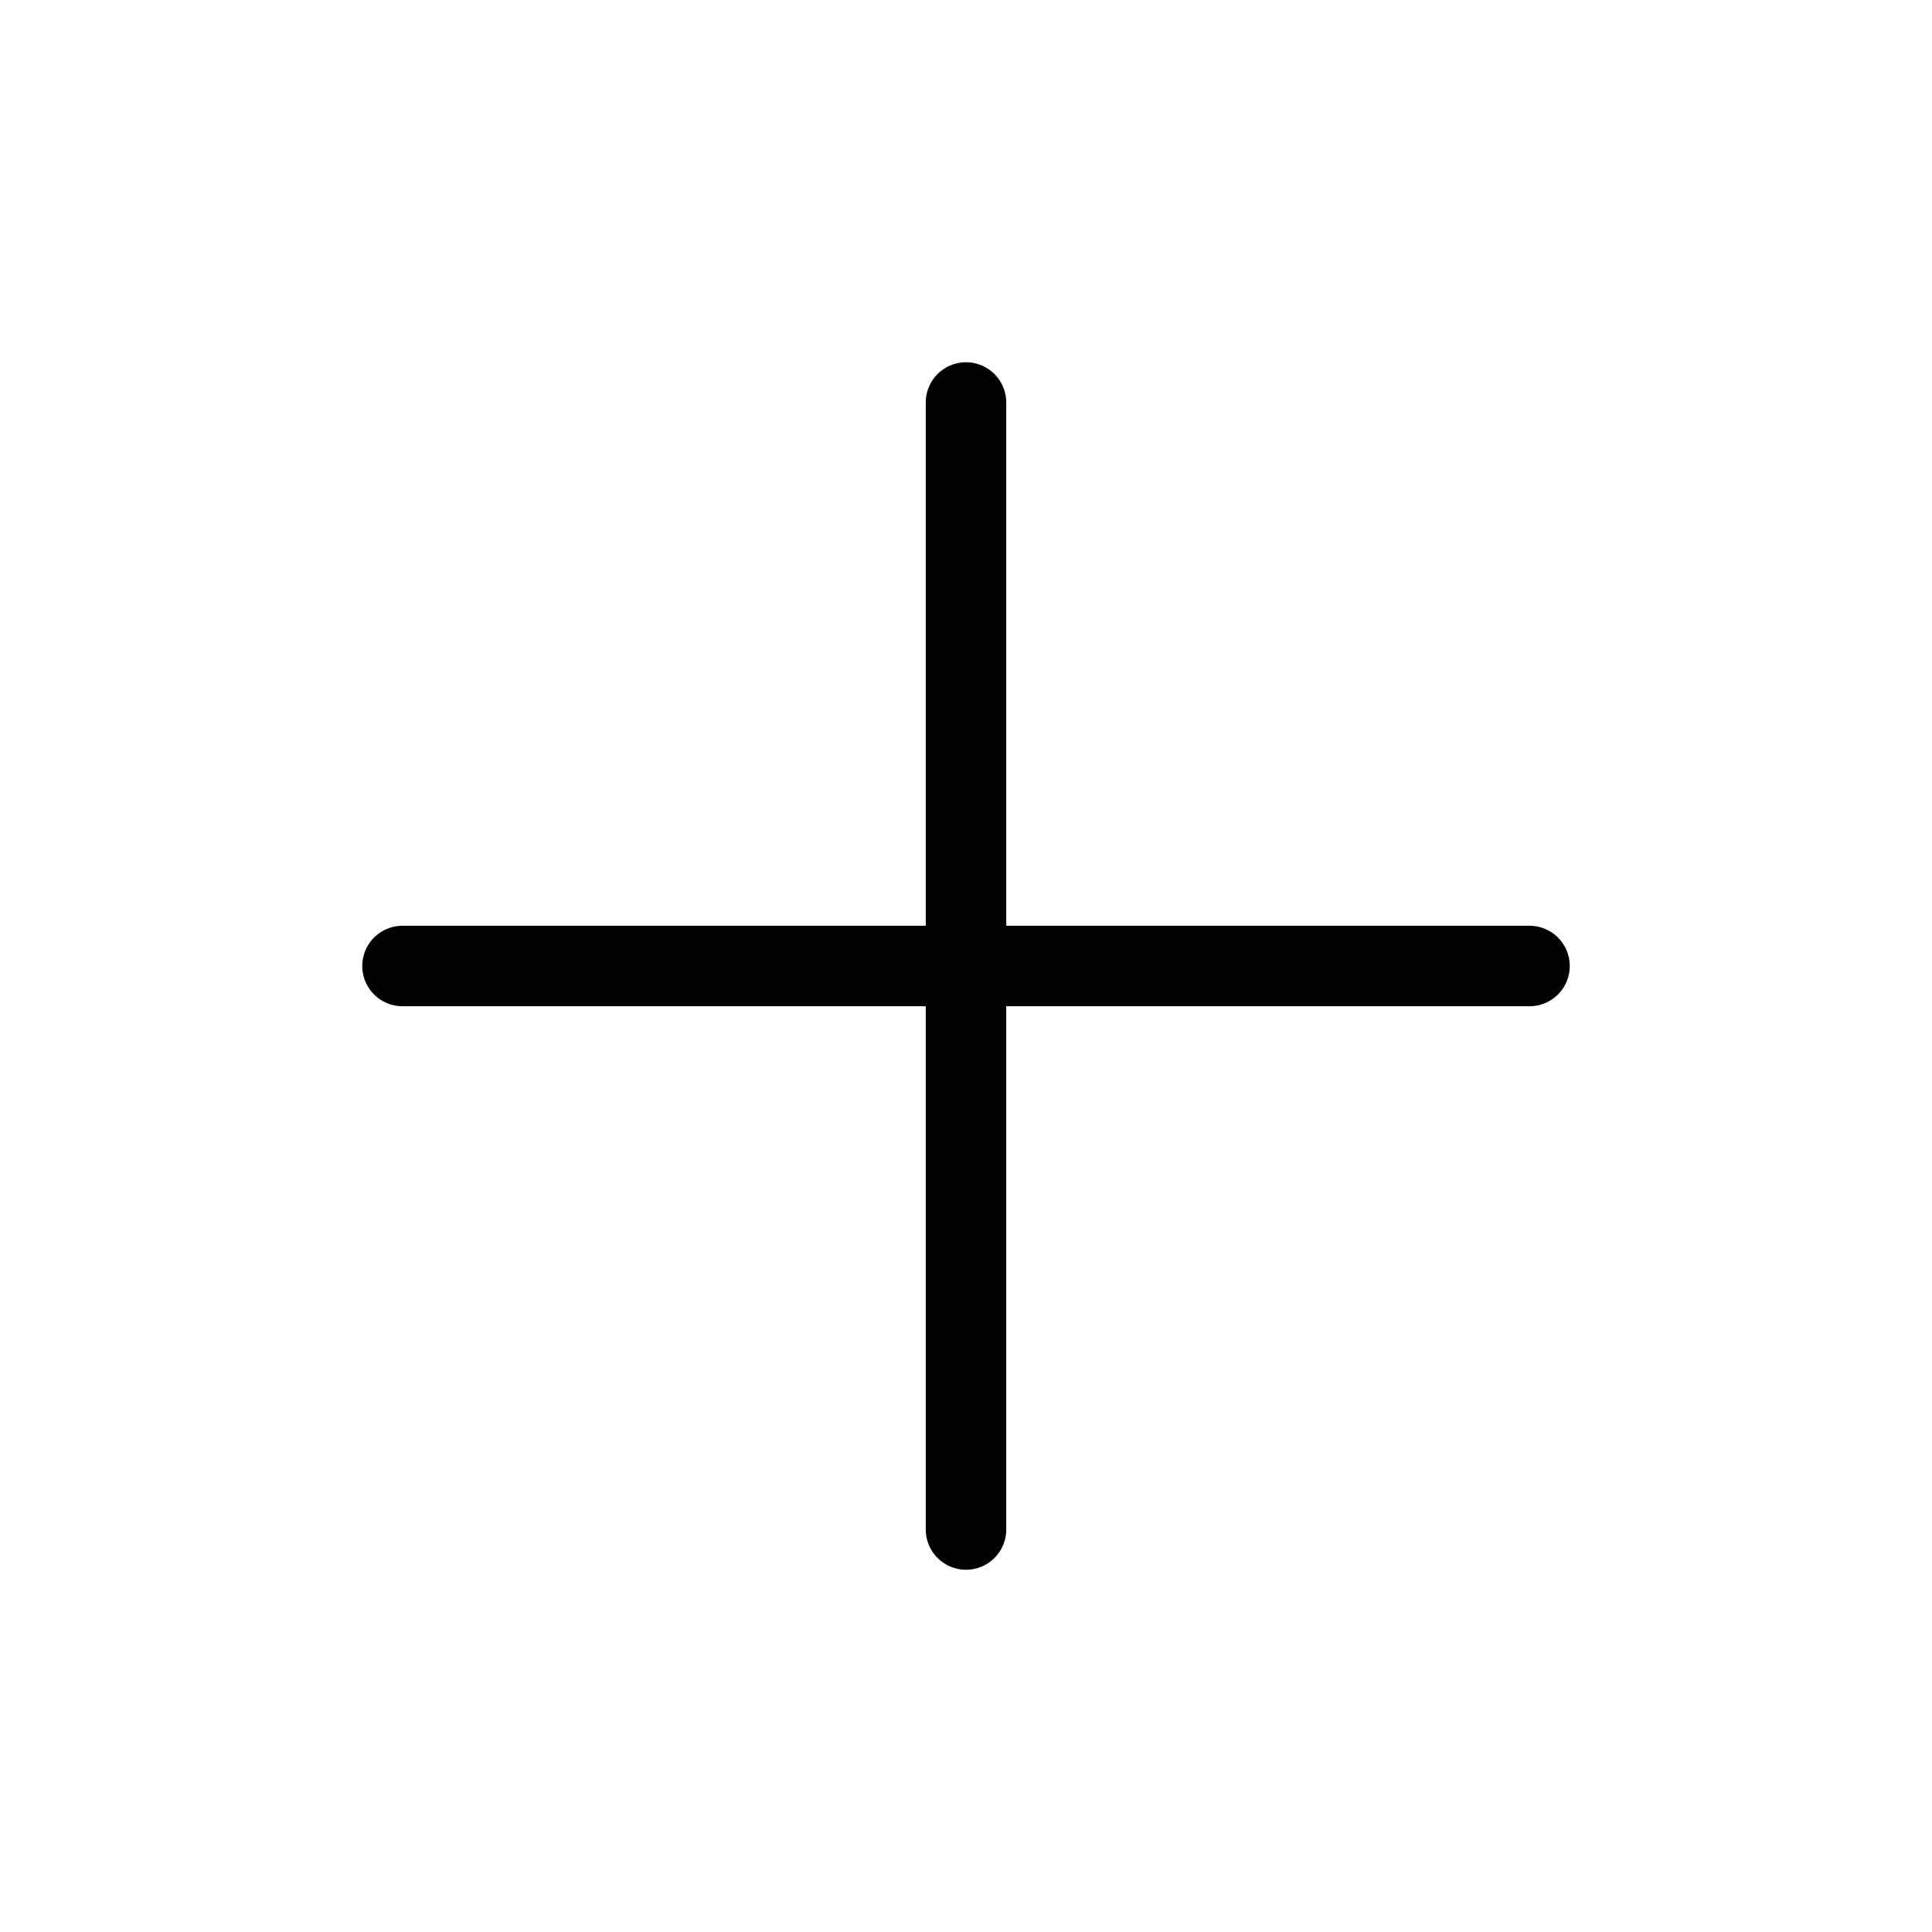
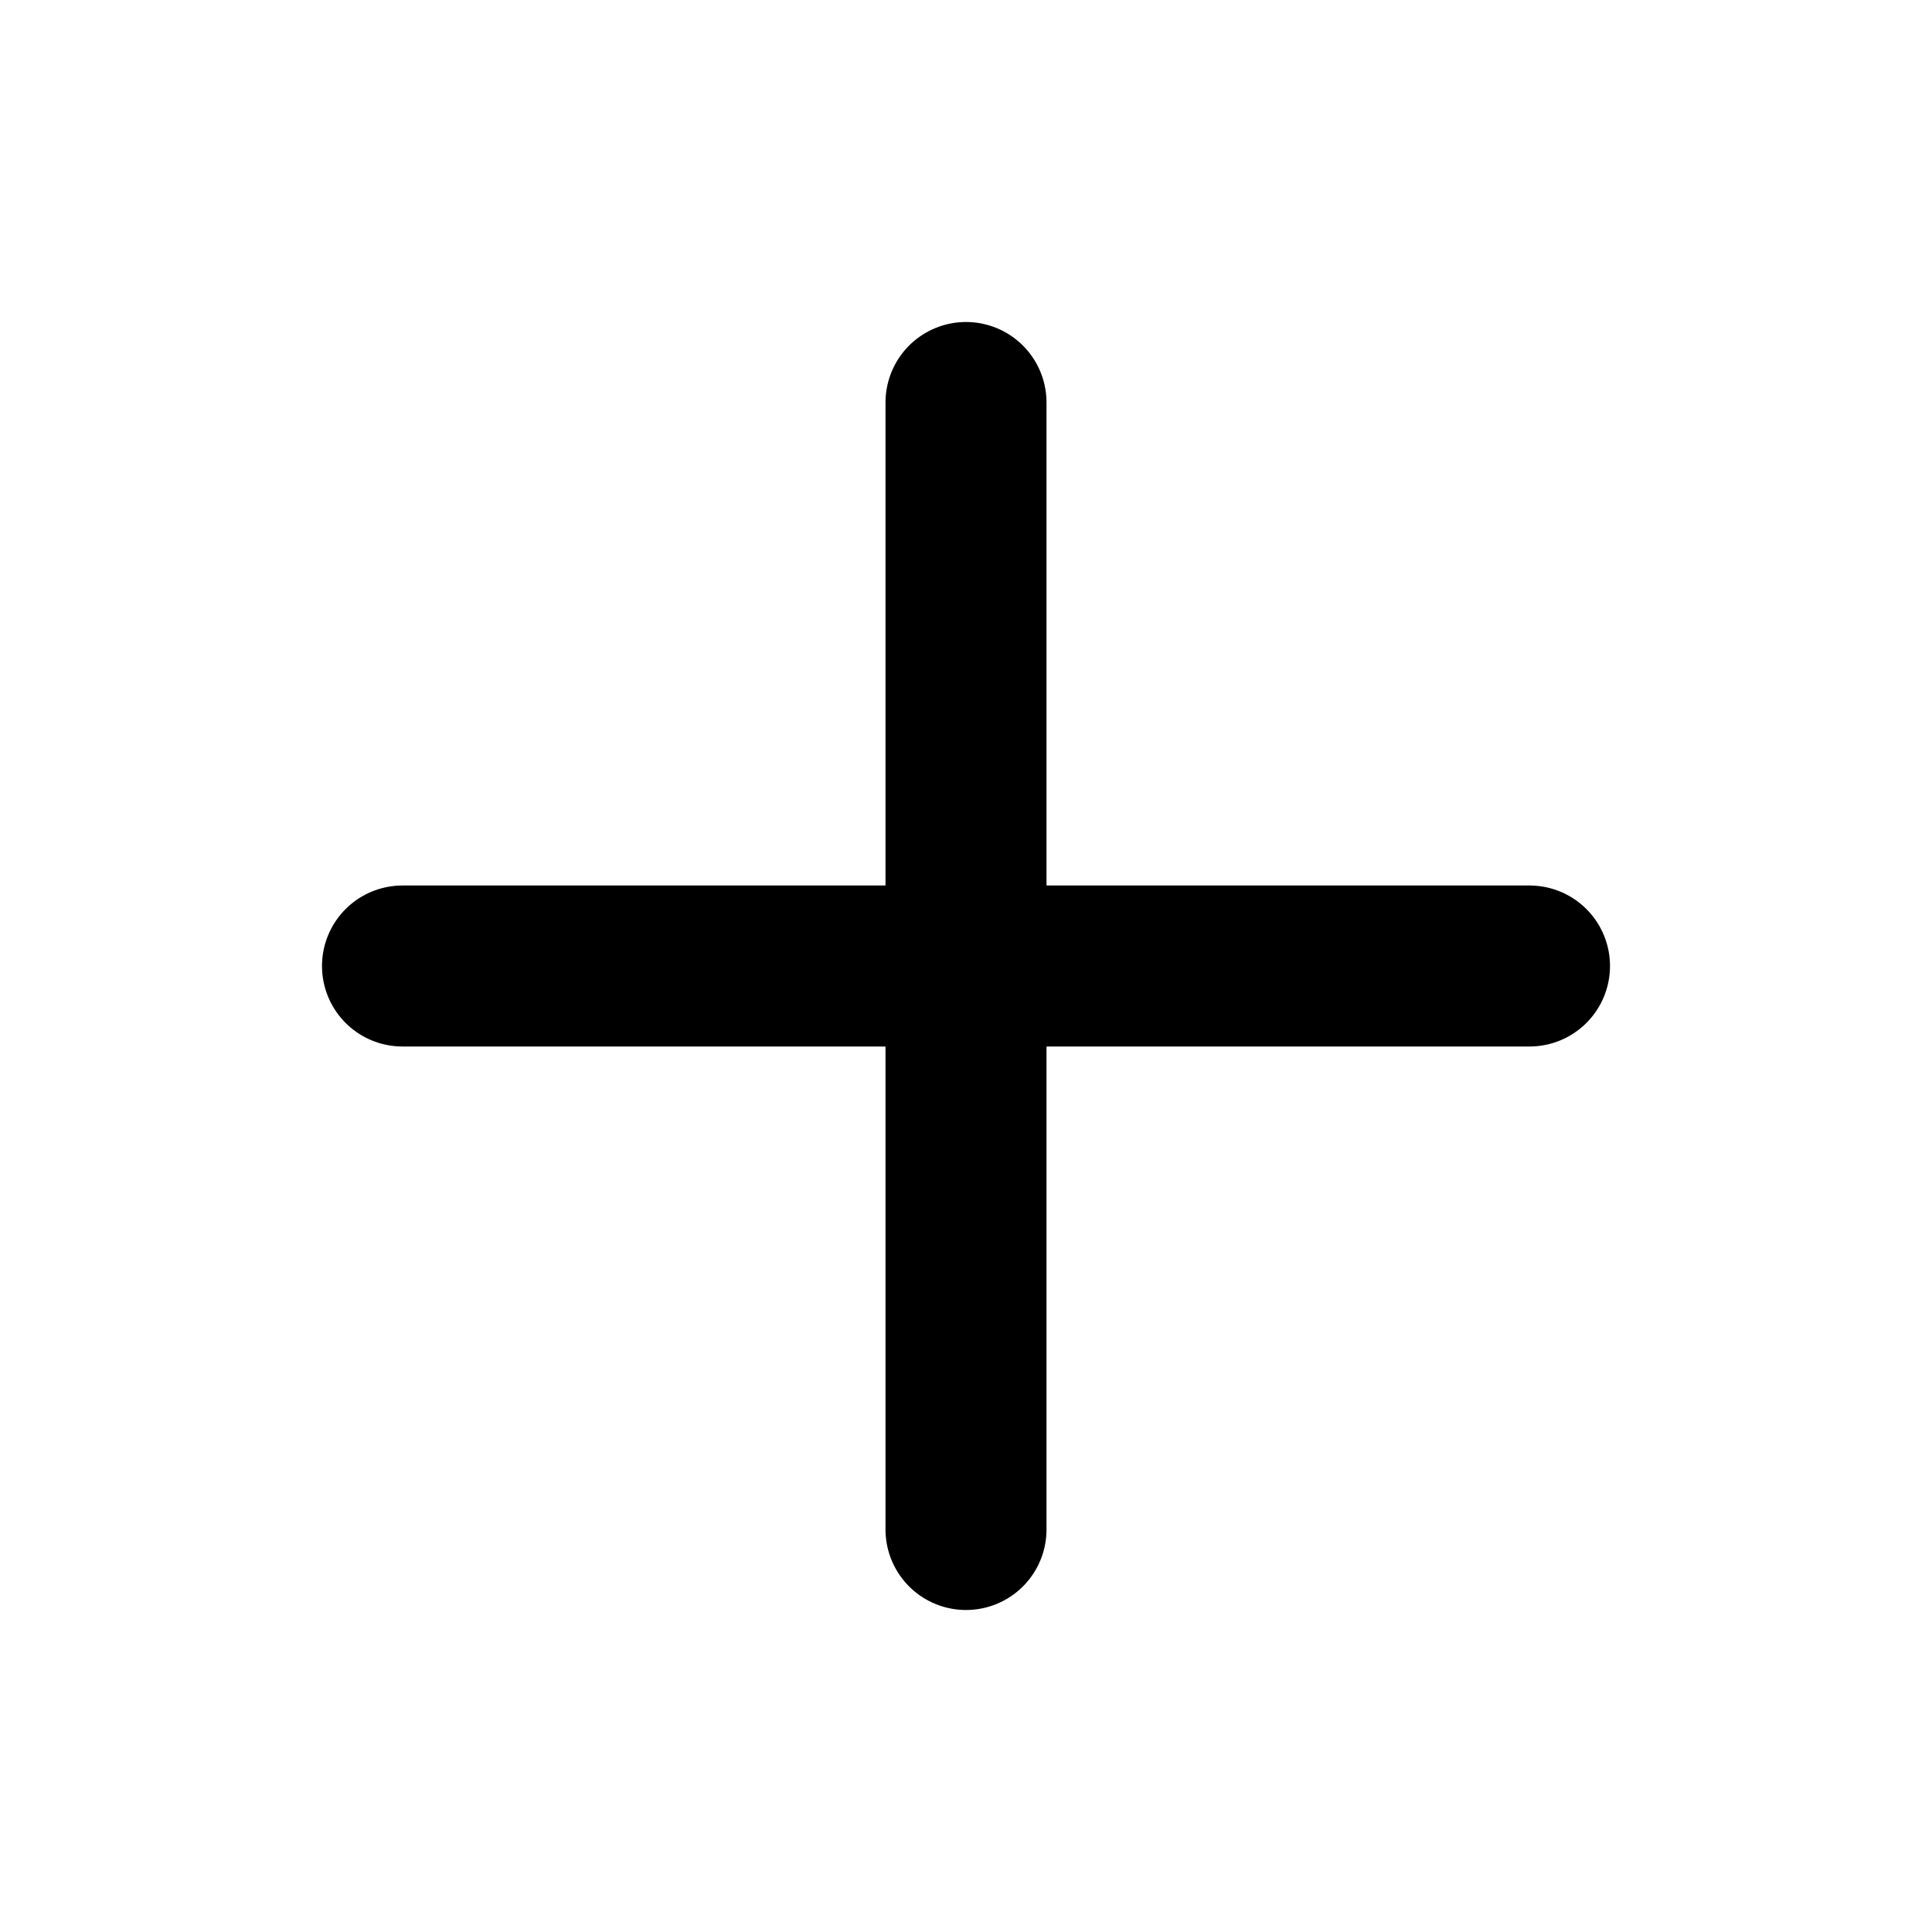
- <svg xmlns="http://www.w3.org/2000/svg" width="16" height="16" viewBox="0 0 24 24" fill="none" stroke="currentColor" stroke-width="1" stroke-linecap="round" stroke-linejoin="round" class="lucide lucide-plus">
+ <svg xmlns="http://www.w3.org/2000/svg" viewBox="0 0 24 24" fill="none" stroke="currentColor" stroke-width="2" stroke-linecap="round" stroke-linejoin="round" class="lucide lucide-plus">
  <path d="M5 12h14" />
  <path d="M12 5v14" />
</svg>
